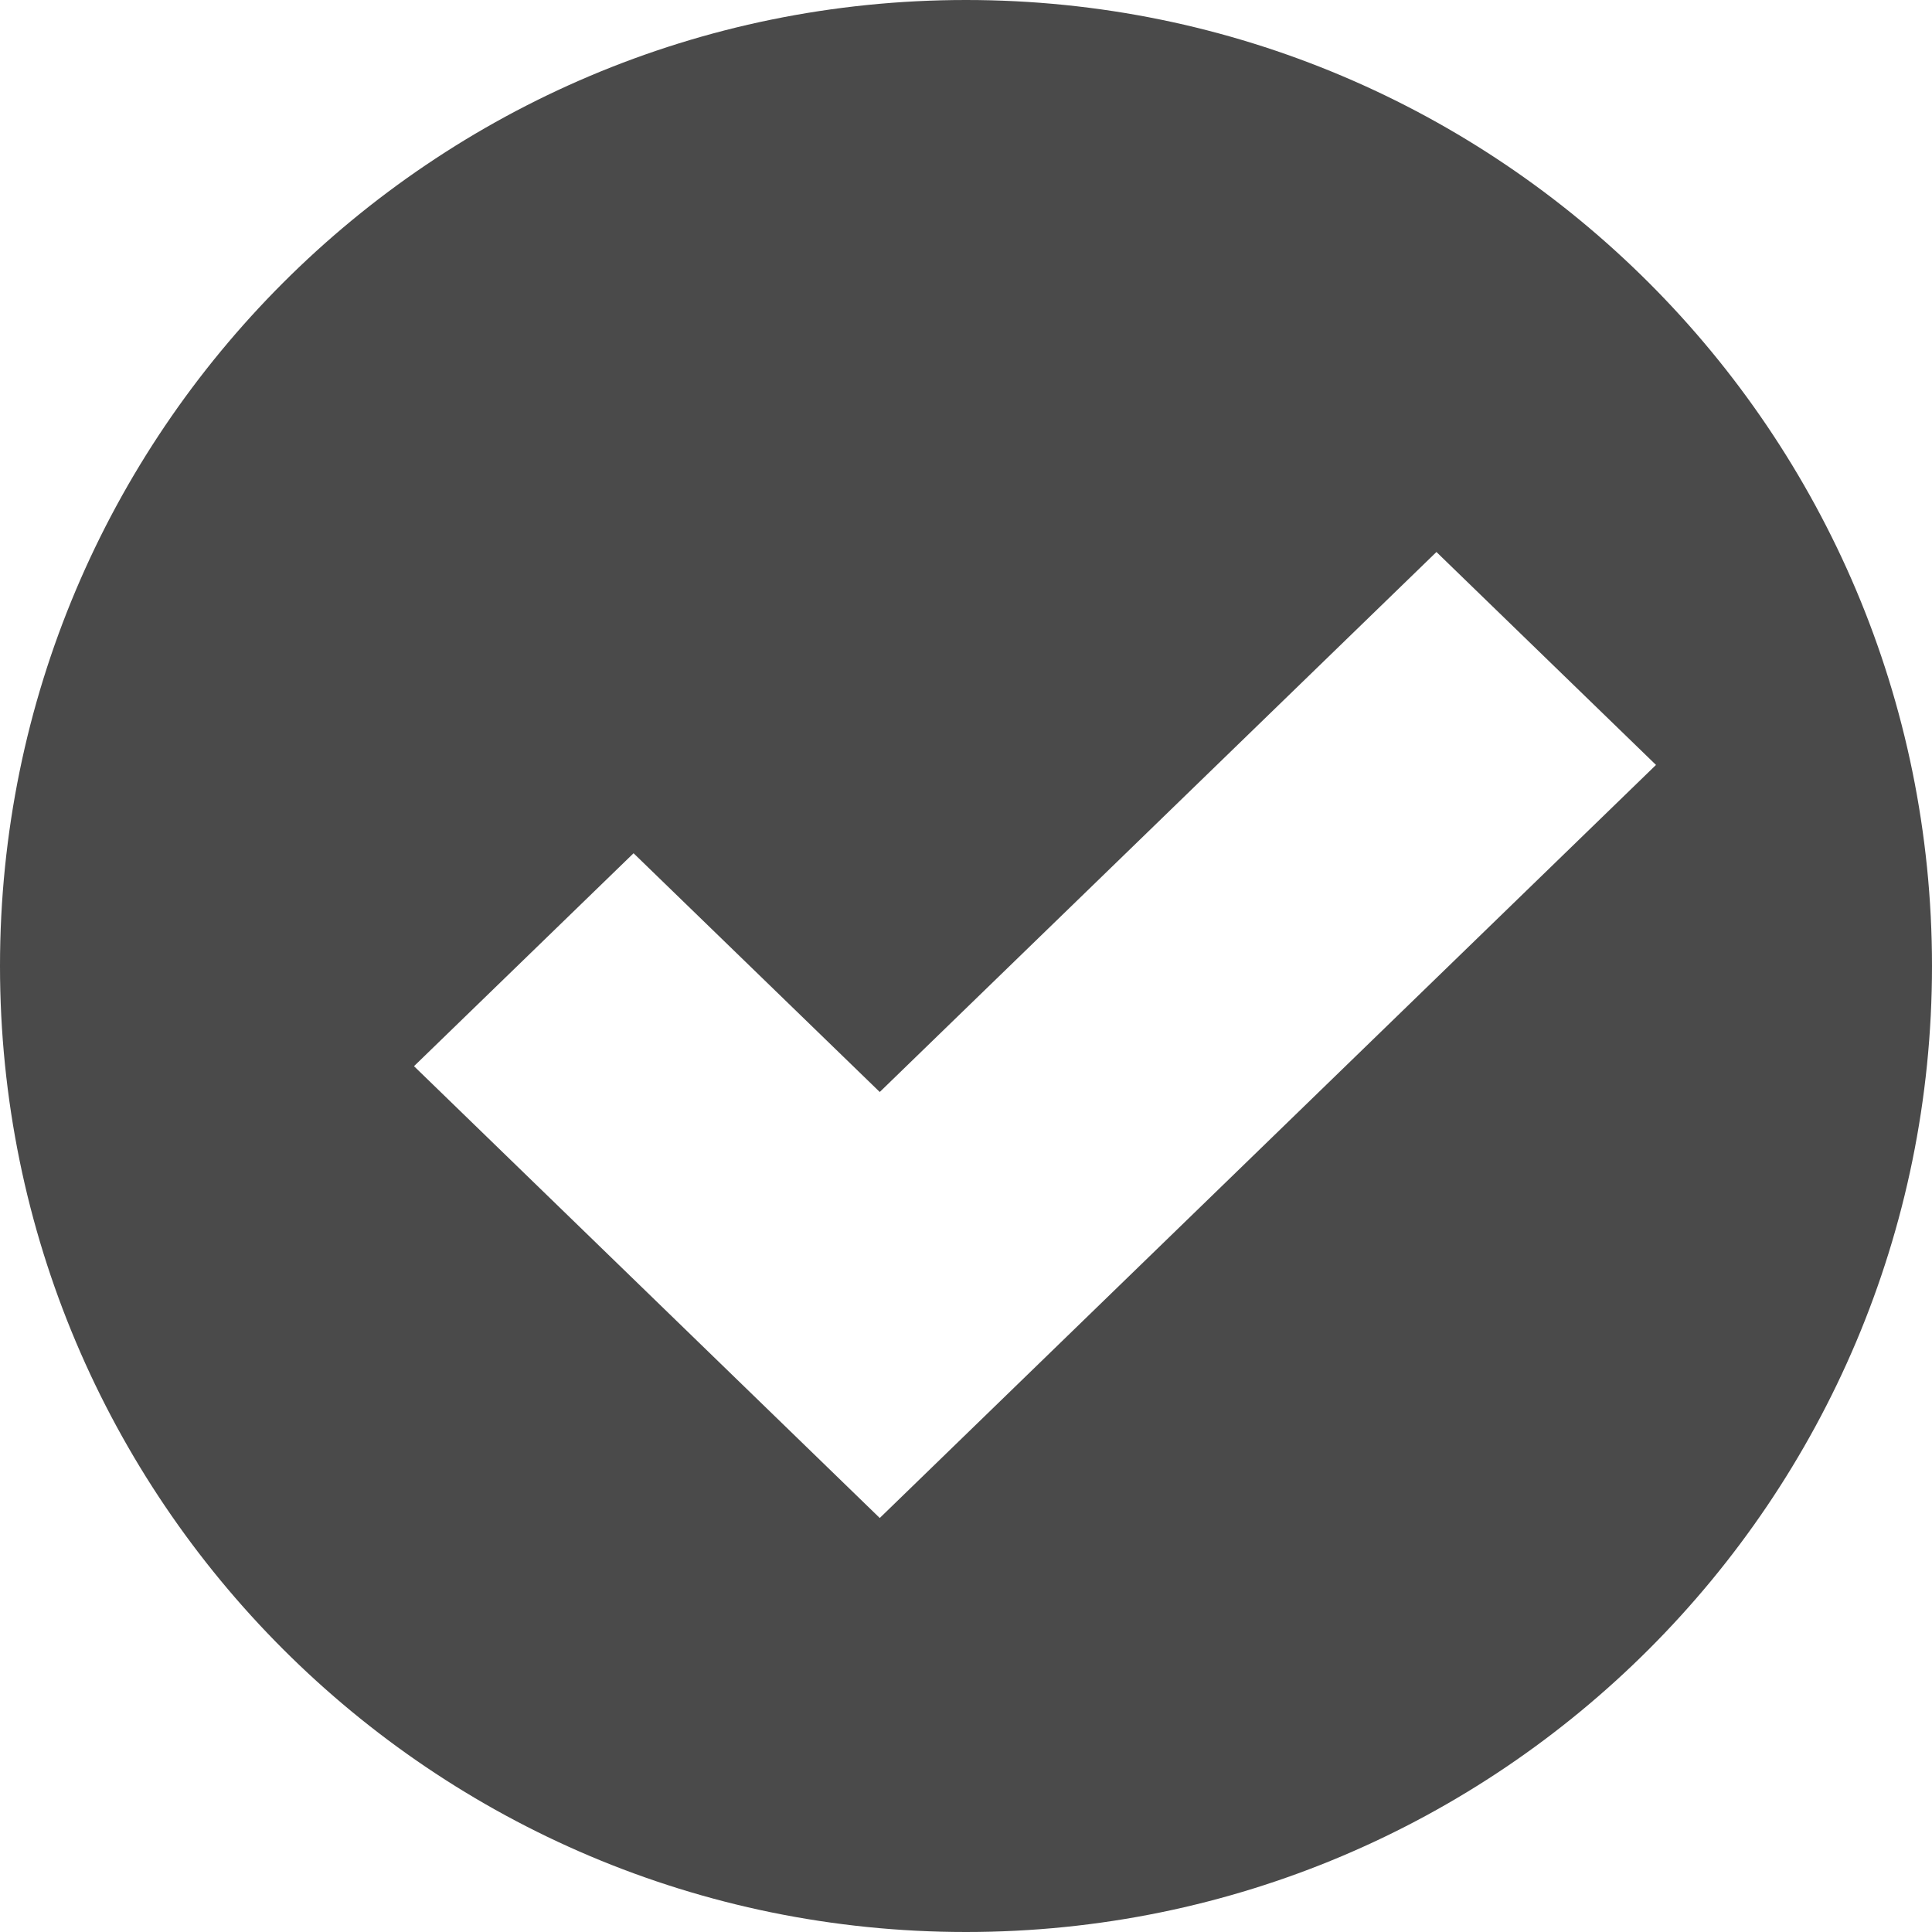
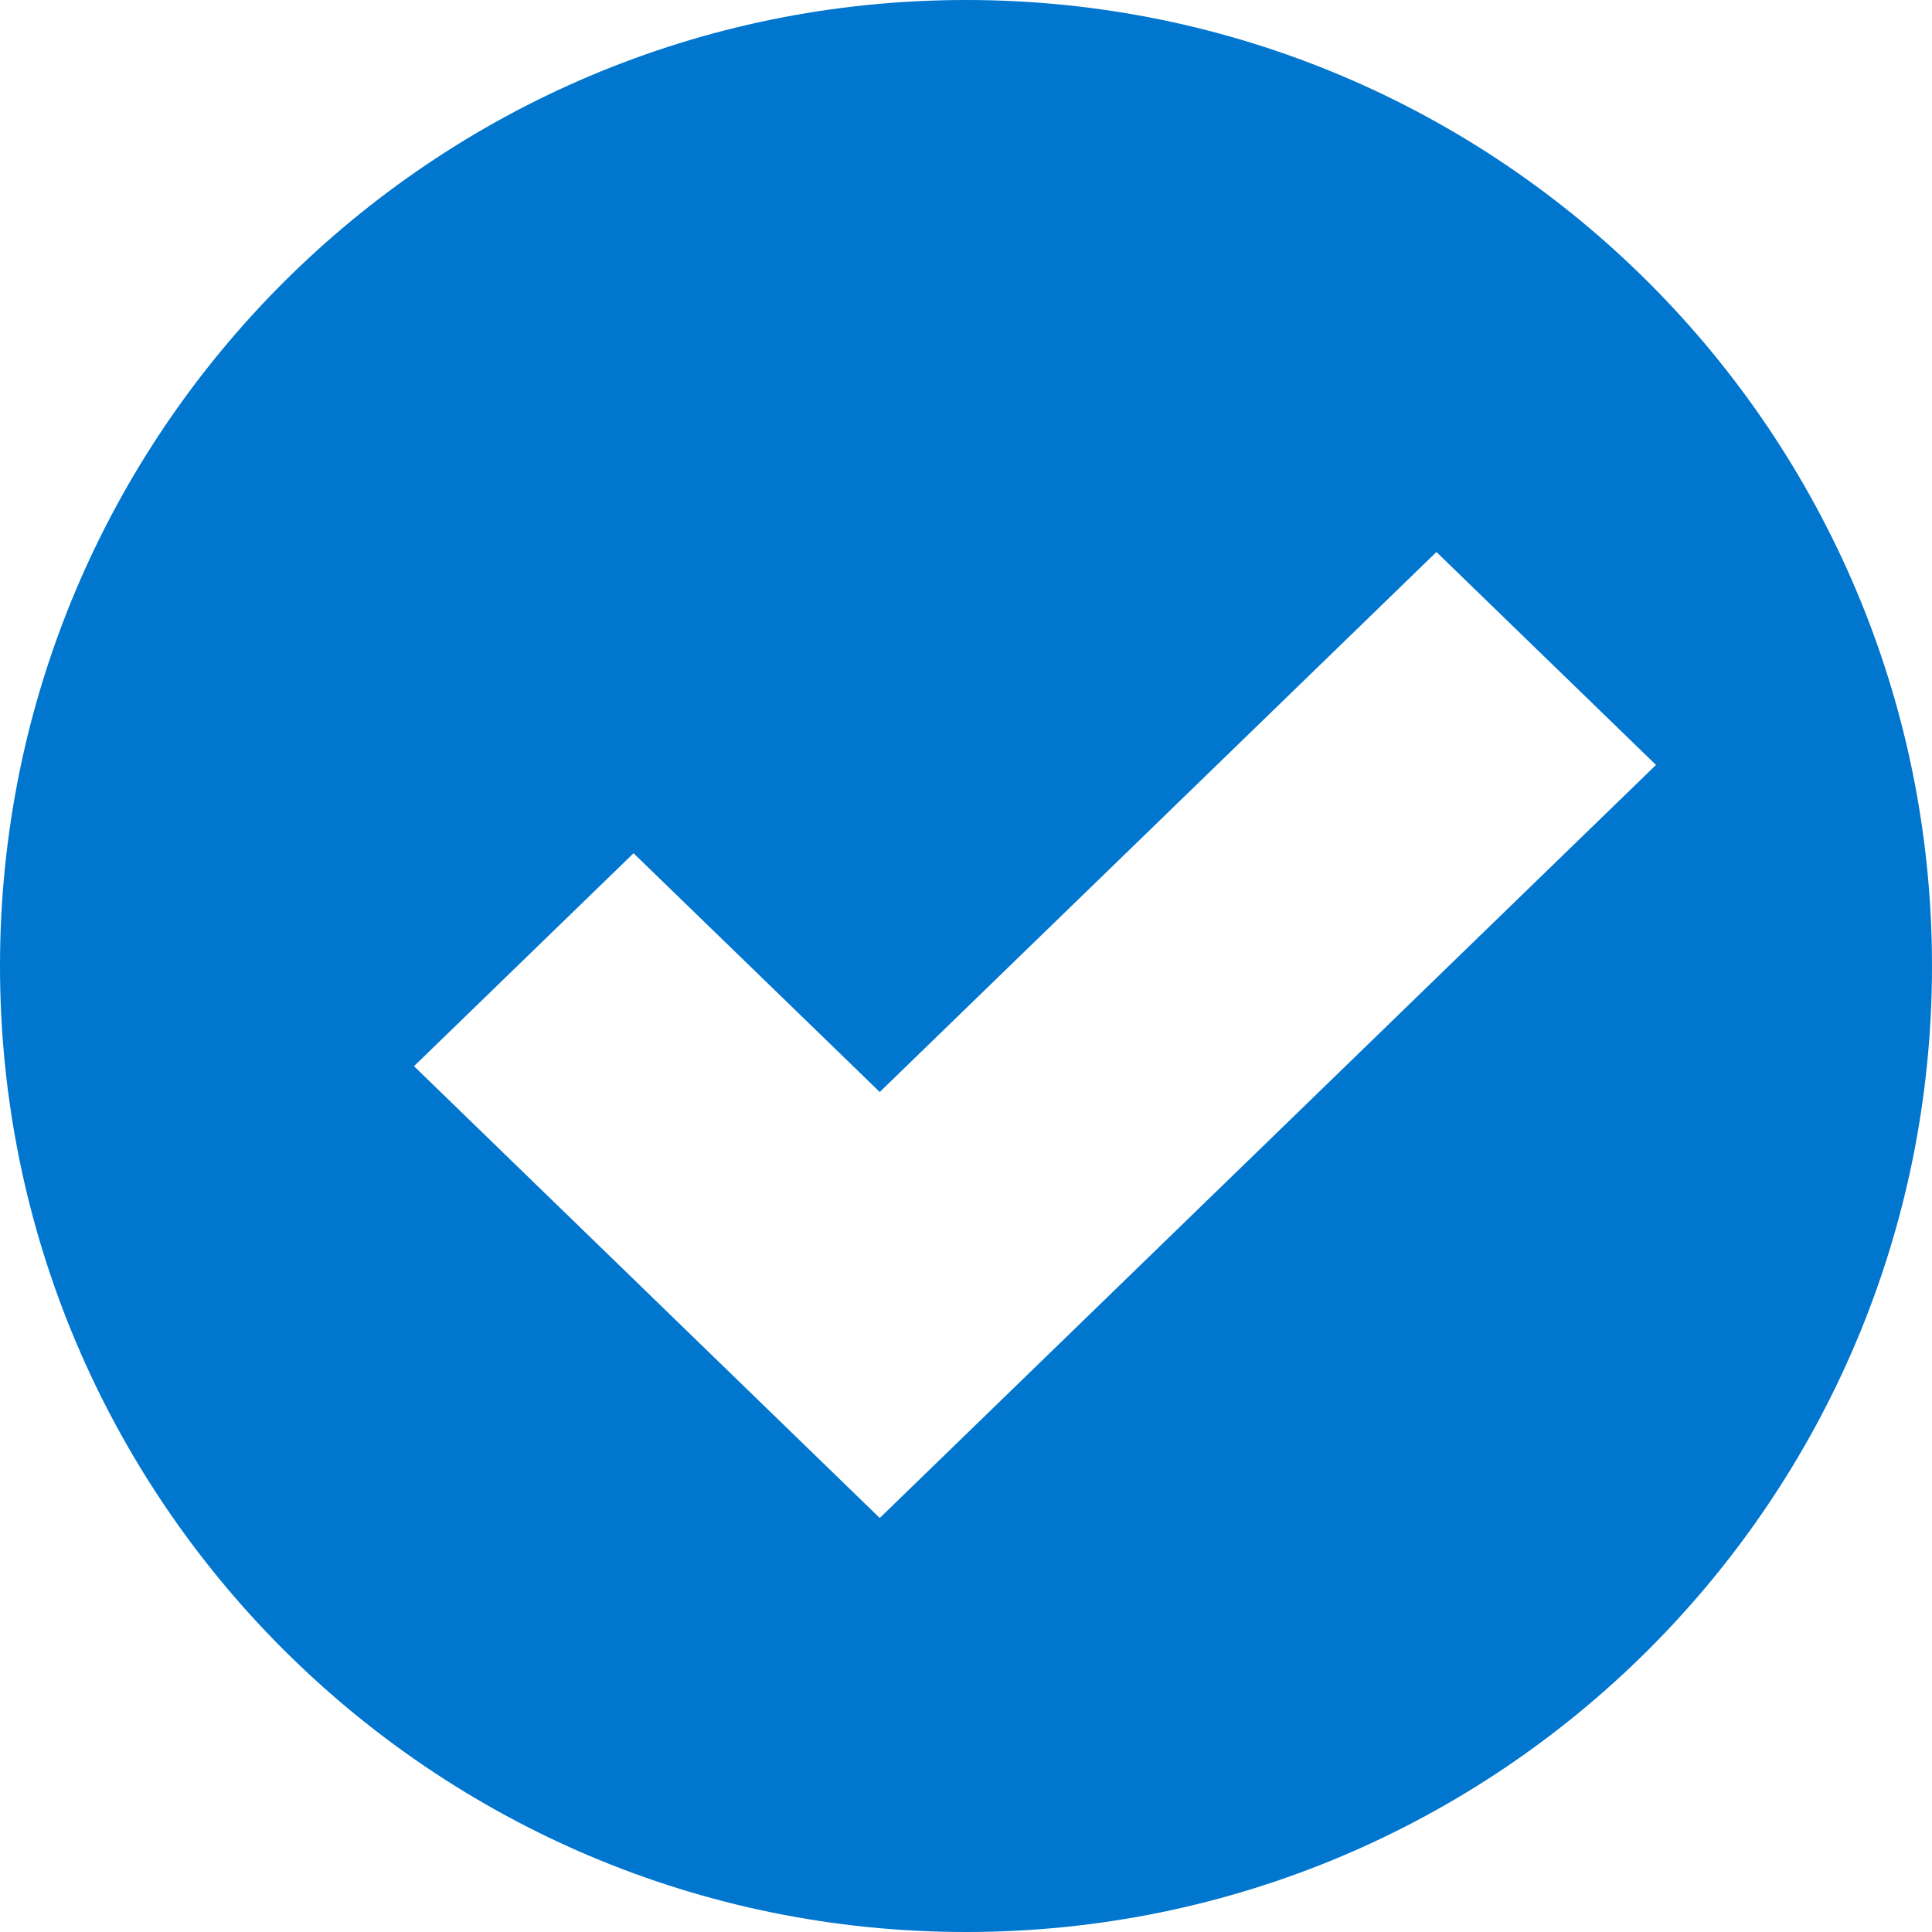
<svg xmlns="http://www.w3.org/2000/svg" width="14px" height="14px" viewBox="0 0 14 14" version="1.1">
  <g id="Page-1" stroke="none" stroke-width="1" fill="none" fill-rule="evenodd">
-     <g id="11_oneDIFC_home_panelsExpanded" transform="translate(-155, -906)" fill="#4A4A4A">
+     <g id="11_oneDIFC_home_panelsExpanded" transform="translate(-155, -906)" fill="#0076CF">
      <g id="Path-Card" transform="translate(32, 640)">
        <path d="M130,280 C126.134,280 123,276.866 123,273 C123,269.134 126.134,266 130,266 C133.866,266 137,269.134 137,273 C137,276.866 133.866,280 130,280 Z M127.591,272.183 L126,273.726 L129.375,277 L135,271.543 L133.409,270 L129.375,273.913 L127.591,272.183 Z" id="Oval-241-Copy" />
      </g>
    </g>
  </g>
</svg>
